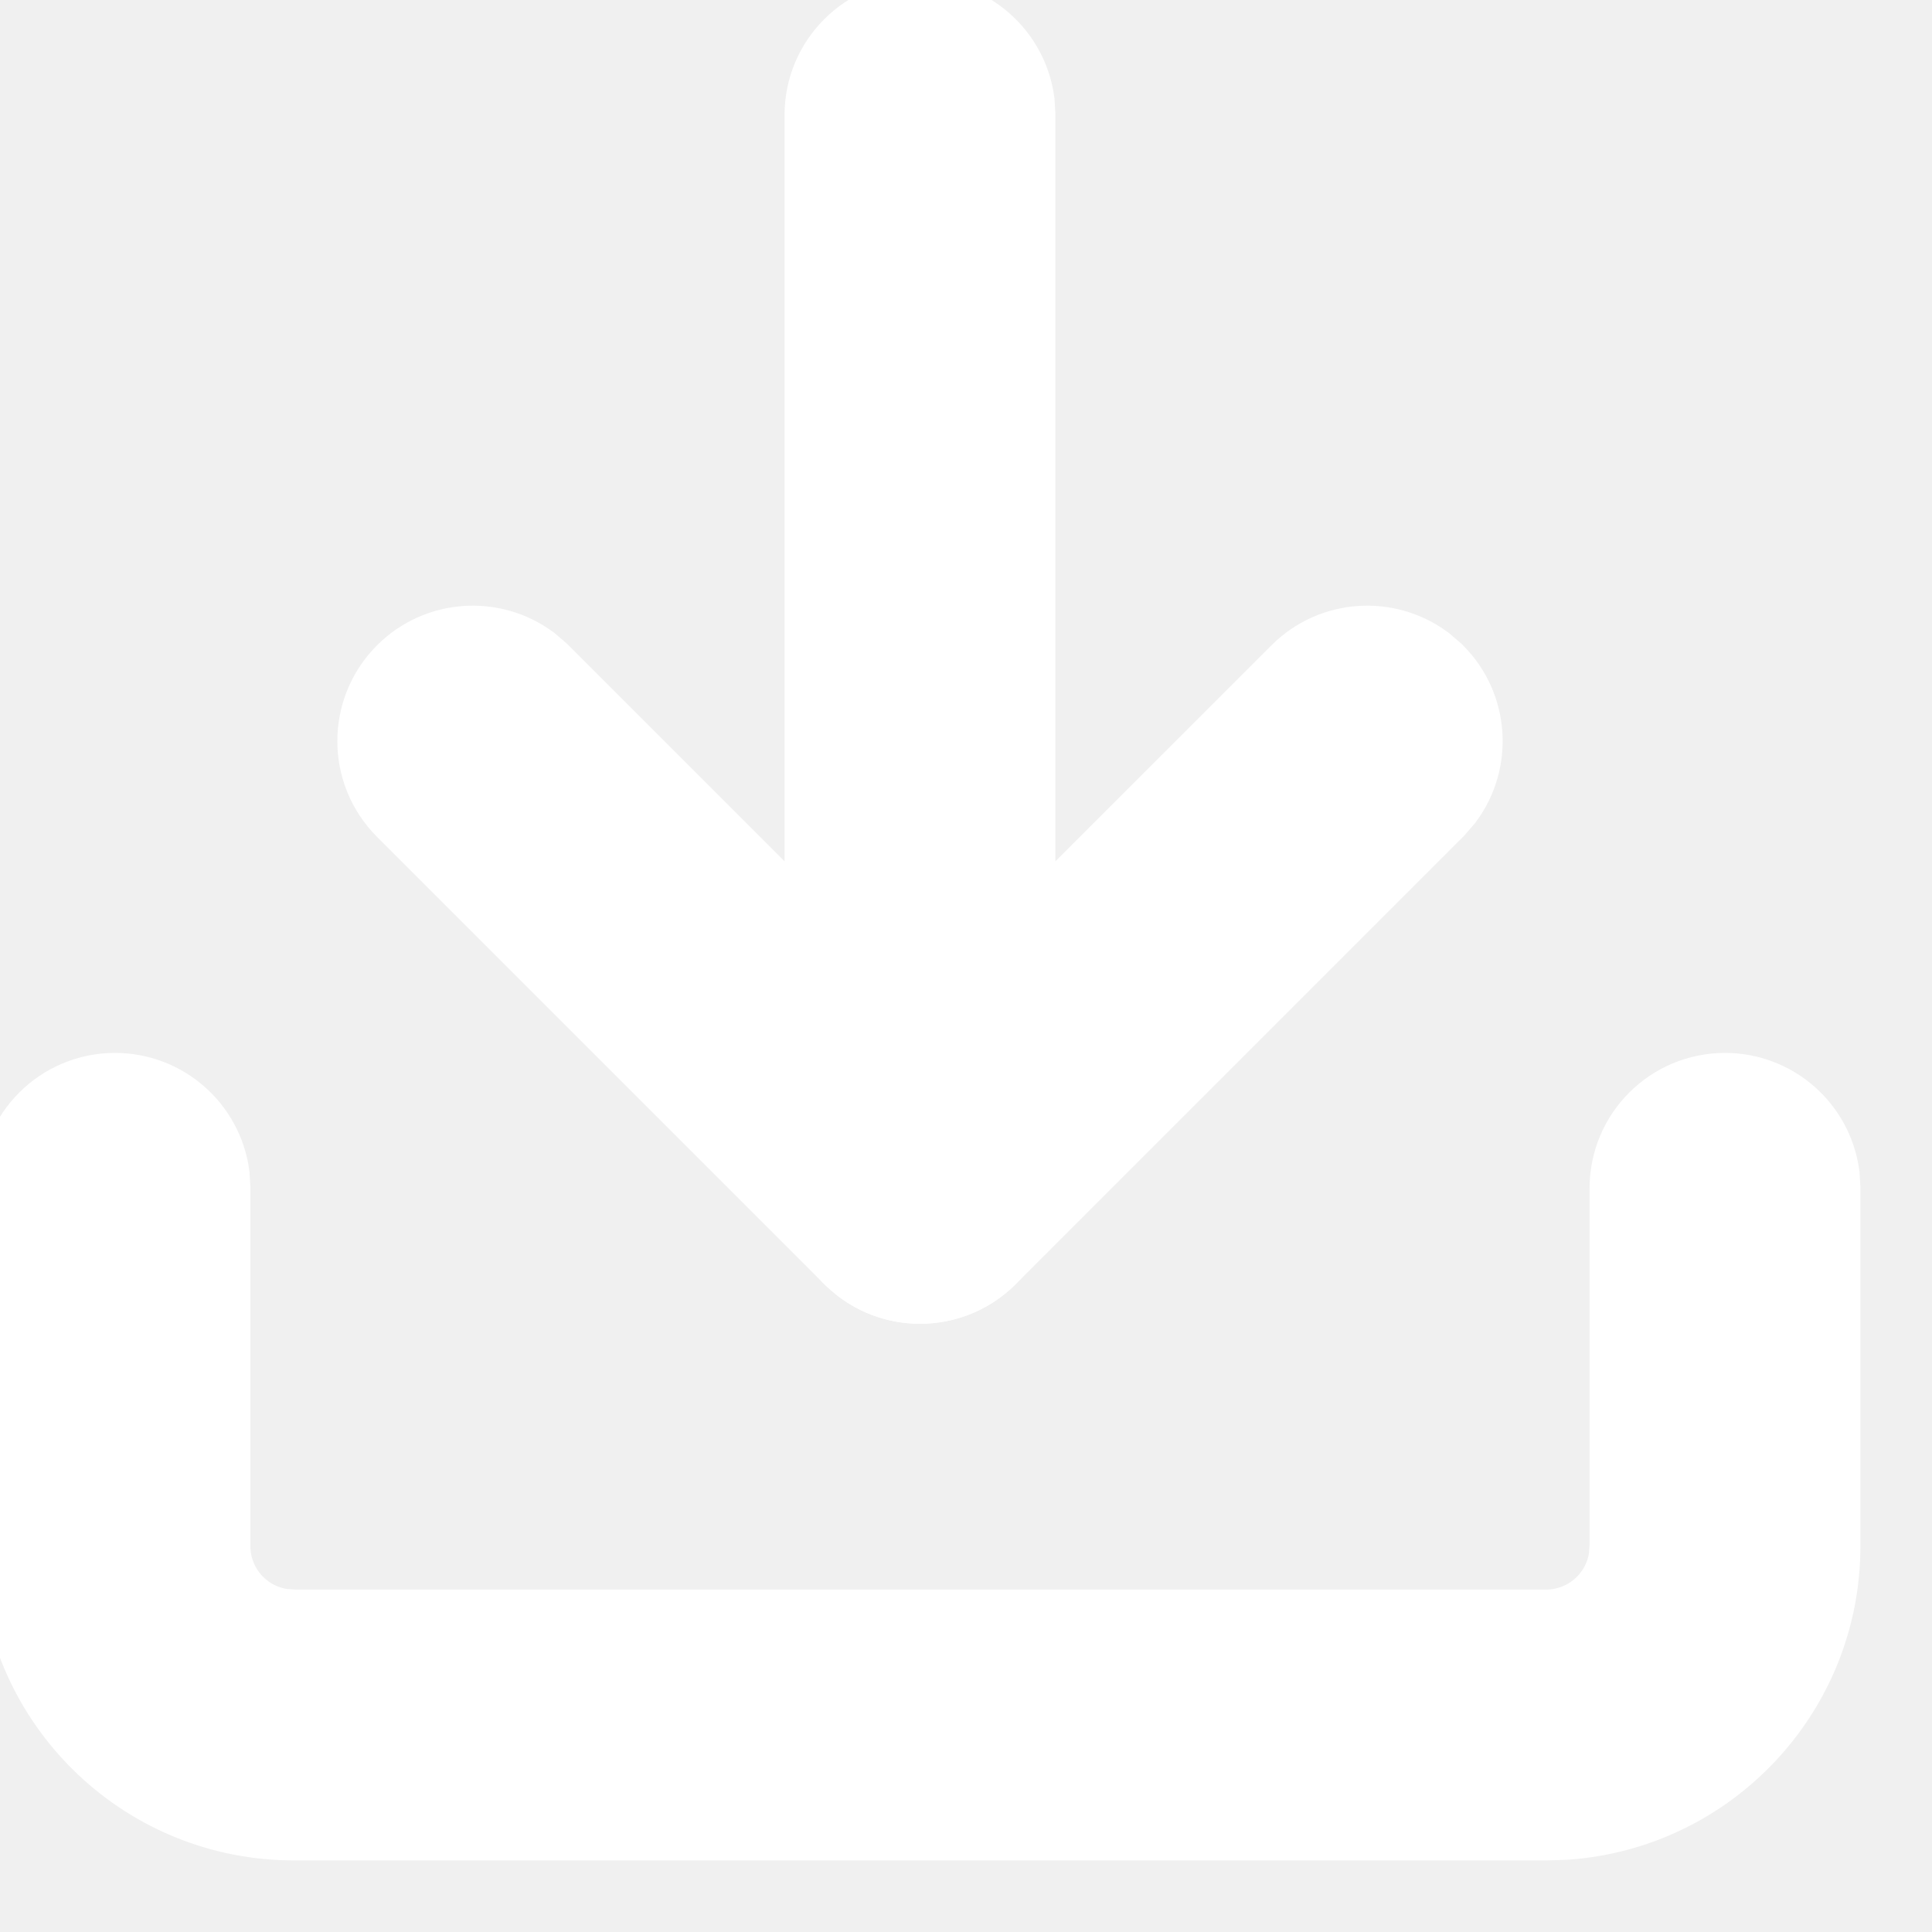
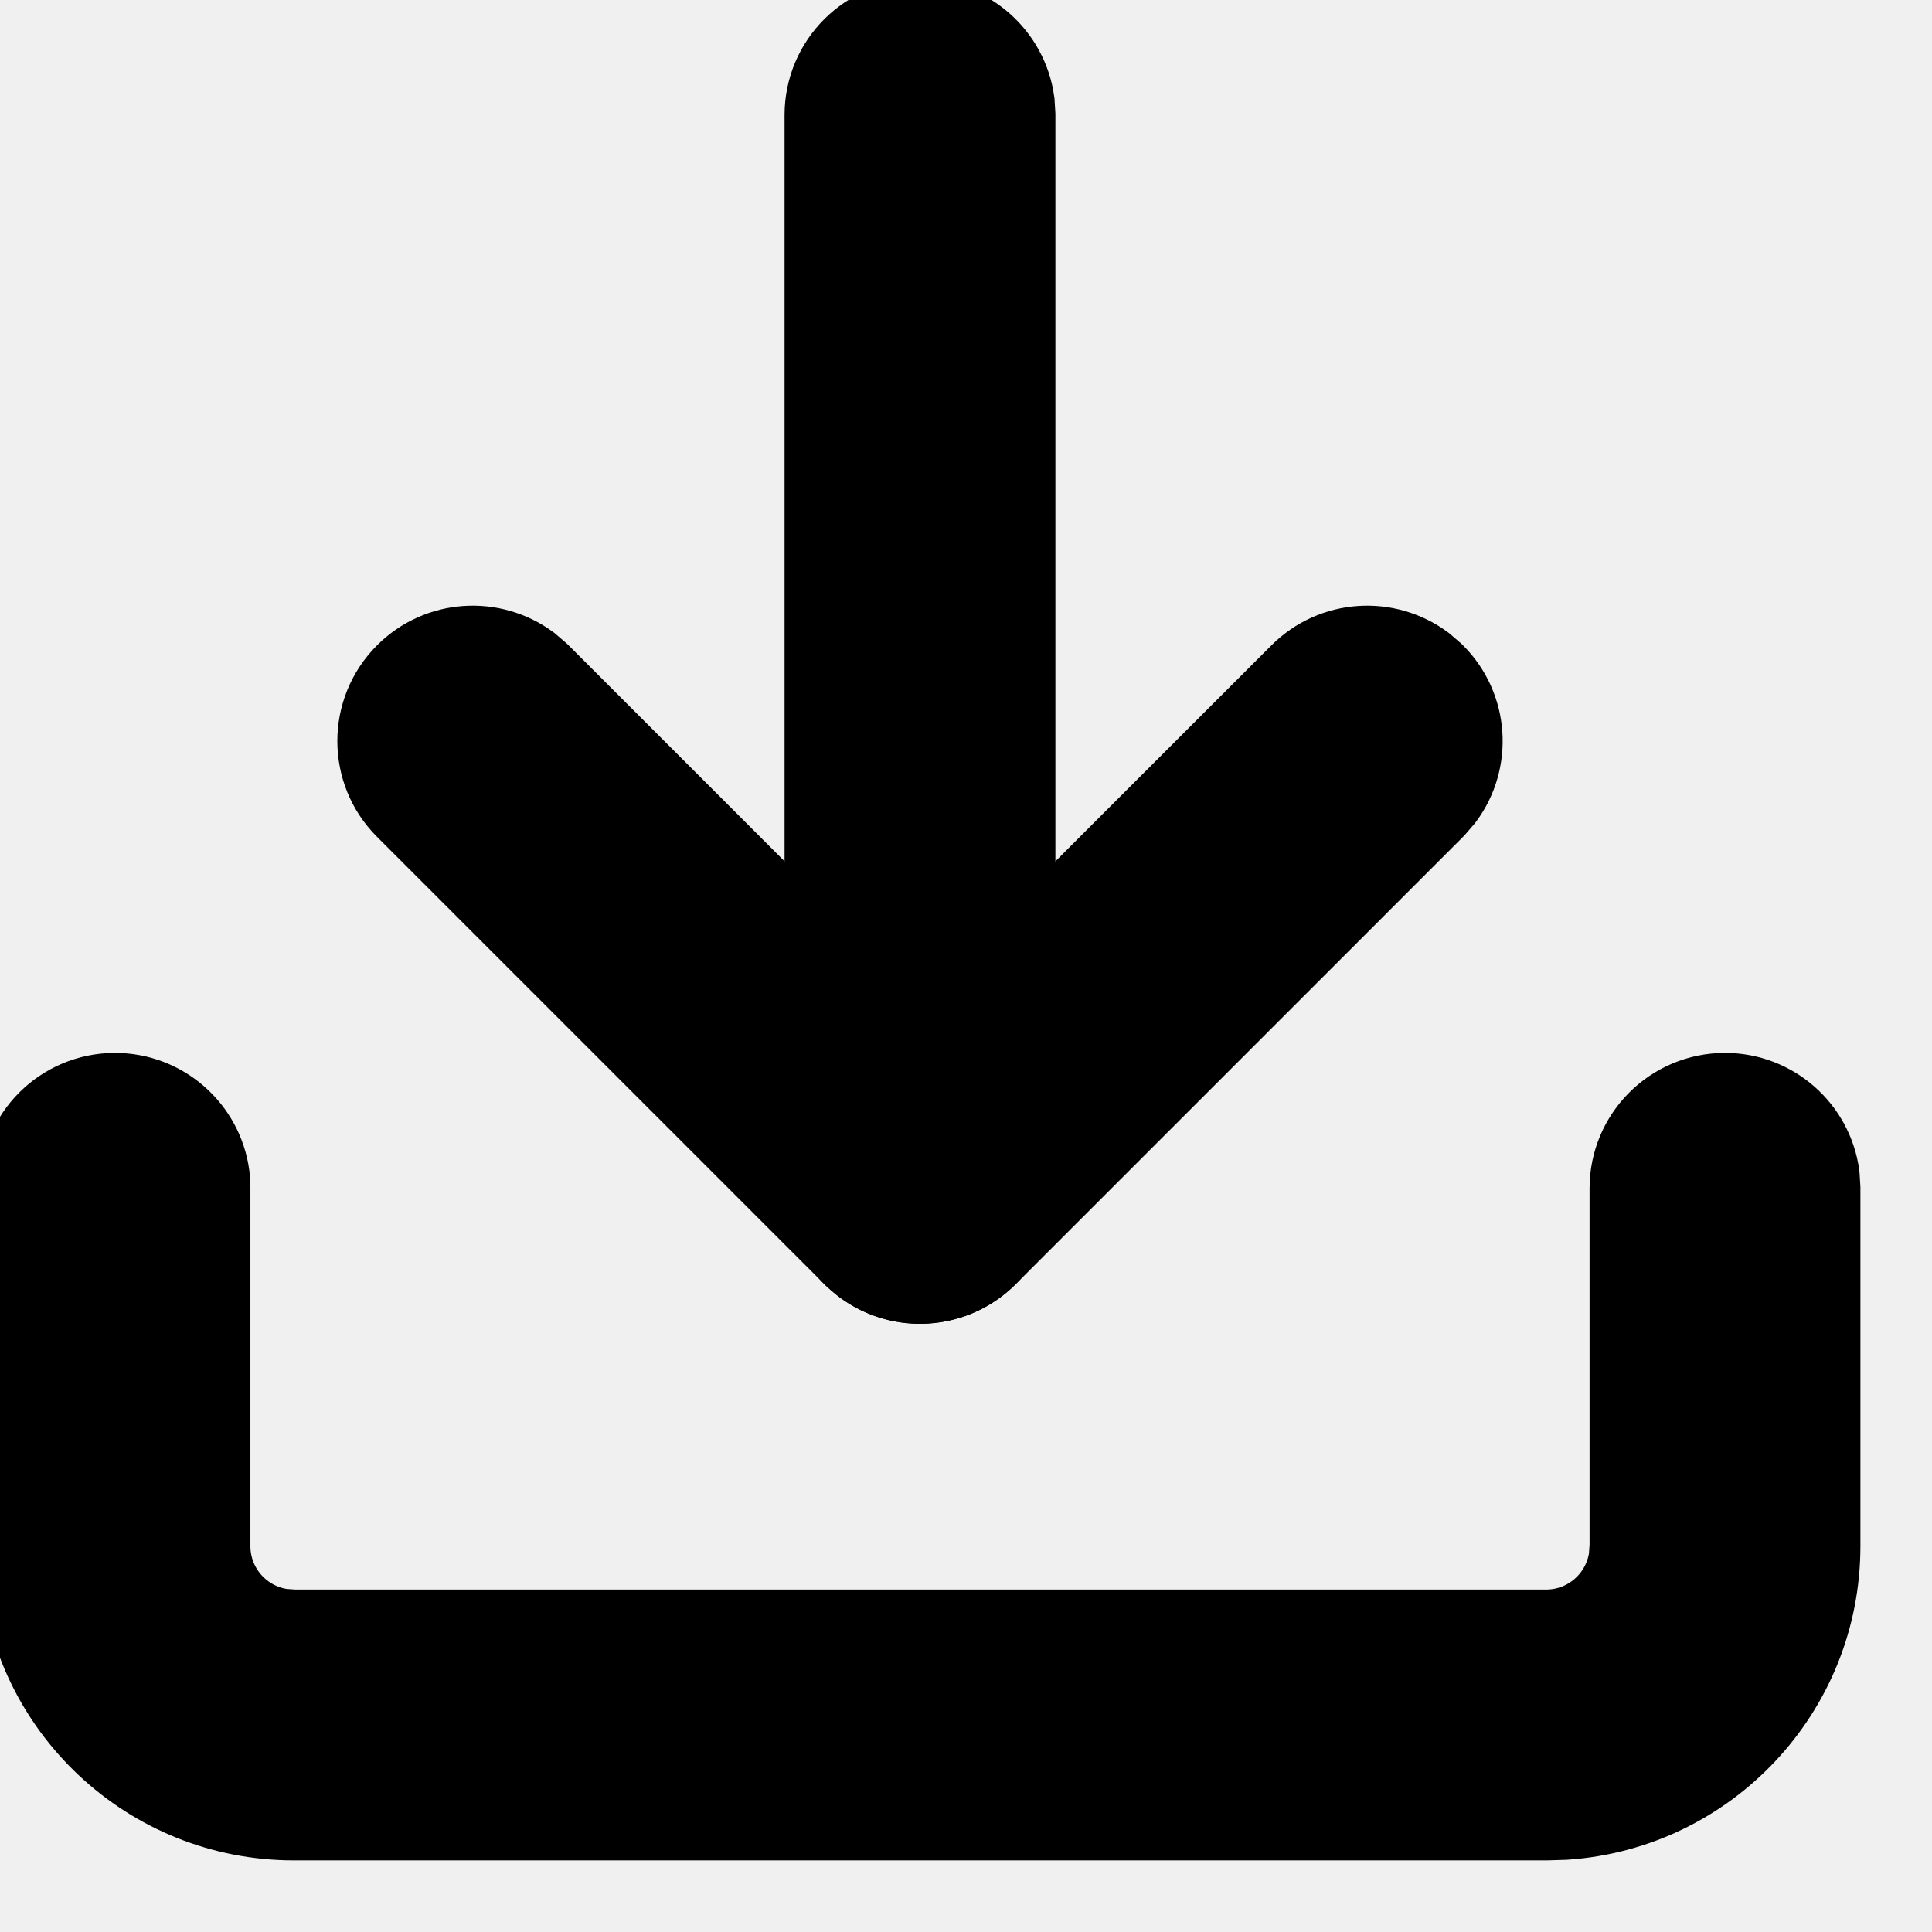
- <svg xmlns="http://www.w3.org/2000/svg" width="21px" height="21px" viewBox="0 0 21 21" version="1.1" fill="white" stroke="white">
+ <svg xmlns="http://www.w3.org/2000/svg" width="21px" height="21px" viewBox="0 0 21 21" version="1.1" fill="black" stroke="black">
  <g id="web-principal" transform="translate(-1253, -142)" fill-rule="nonzero">
    <g id="Botão-Copy" transform="translate(1236, 125)">
      <g id="Group-3-Copy">
        <g id="download" transform="translate(17, 17)">
          <g id="Group-5" transform="translate(0.277778, 0.277778)">
            <path d="M18.472,11.667 C18.964,11.667 19.371,12.032 19.436,12.507 L19.444,12.639 L19.444,16.528 C19.444,18.071 18.245,19.335 16.727,19.438 L16.528,19.444 L2.917,19.444 C1.373,19.444 0.109,18.245 0.007,16.727 L4.01456646e-13,16.528 L4.01456646e-13,12.639 C4.01456646e-13,12.102 0.435,11.667 0.972,11.667 C1.464,11.667 1.871,12.032 1.936,12.507 L1.944,12.639 L1.944,16.528 C1.944,17.02 2.31,17.427 2.785,17.491 L2.917,17.5 L16.528,17.5 C17.02,17.5 17.427,17.134 17.491,16.66 L17.5,16.528 L17.5,12.639 C17.5,12.102 17.935,11.667 18.472,11.667 Z" id="Path" />
            <path d="M4.174,7.09 C4.519,6.745 5.059,6.714 5.44,6.996 L5.549,7.09 L9.722,11.263 L13.896,7.09 C14.241,6.745 14.781,6.714 15.162,6.996 L15.271,7.09 C15.616,7.435 15.647,7.976 15.365,8.356 L15.271,8.465 L10.41,13.326 C10.065,13.672 9.524,13.703 9.144,13.42 L9.035,13.326 L4.174,8.465 C3.794,8.086 3.794,7.47 4.174,7.09 Z" id="Path" />
            <path d="M9.722,1.0125234e-13 C10.214,1.0125234e-13 10.621,0.366 10.686,0.84 L10.694,0.972 L10.694,12.639 C10.694,13.176 10.259,13.611 9.722,13.611 C9.23,13.611 8.823,13.245 8.759,12.771 L8.75,12.639 L8.75,0.972 C8.75,0.435 9.185,1.0125234e-13 9.722,1.0125234e-13 Z" id="Path" />
          </g>
        </g>
      </g>
    </g>
  </g>
</svg>
